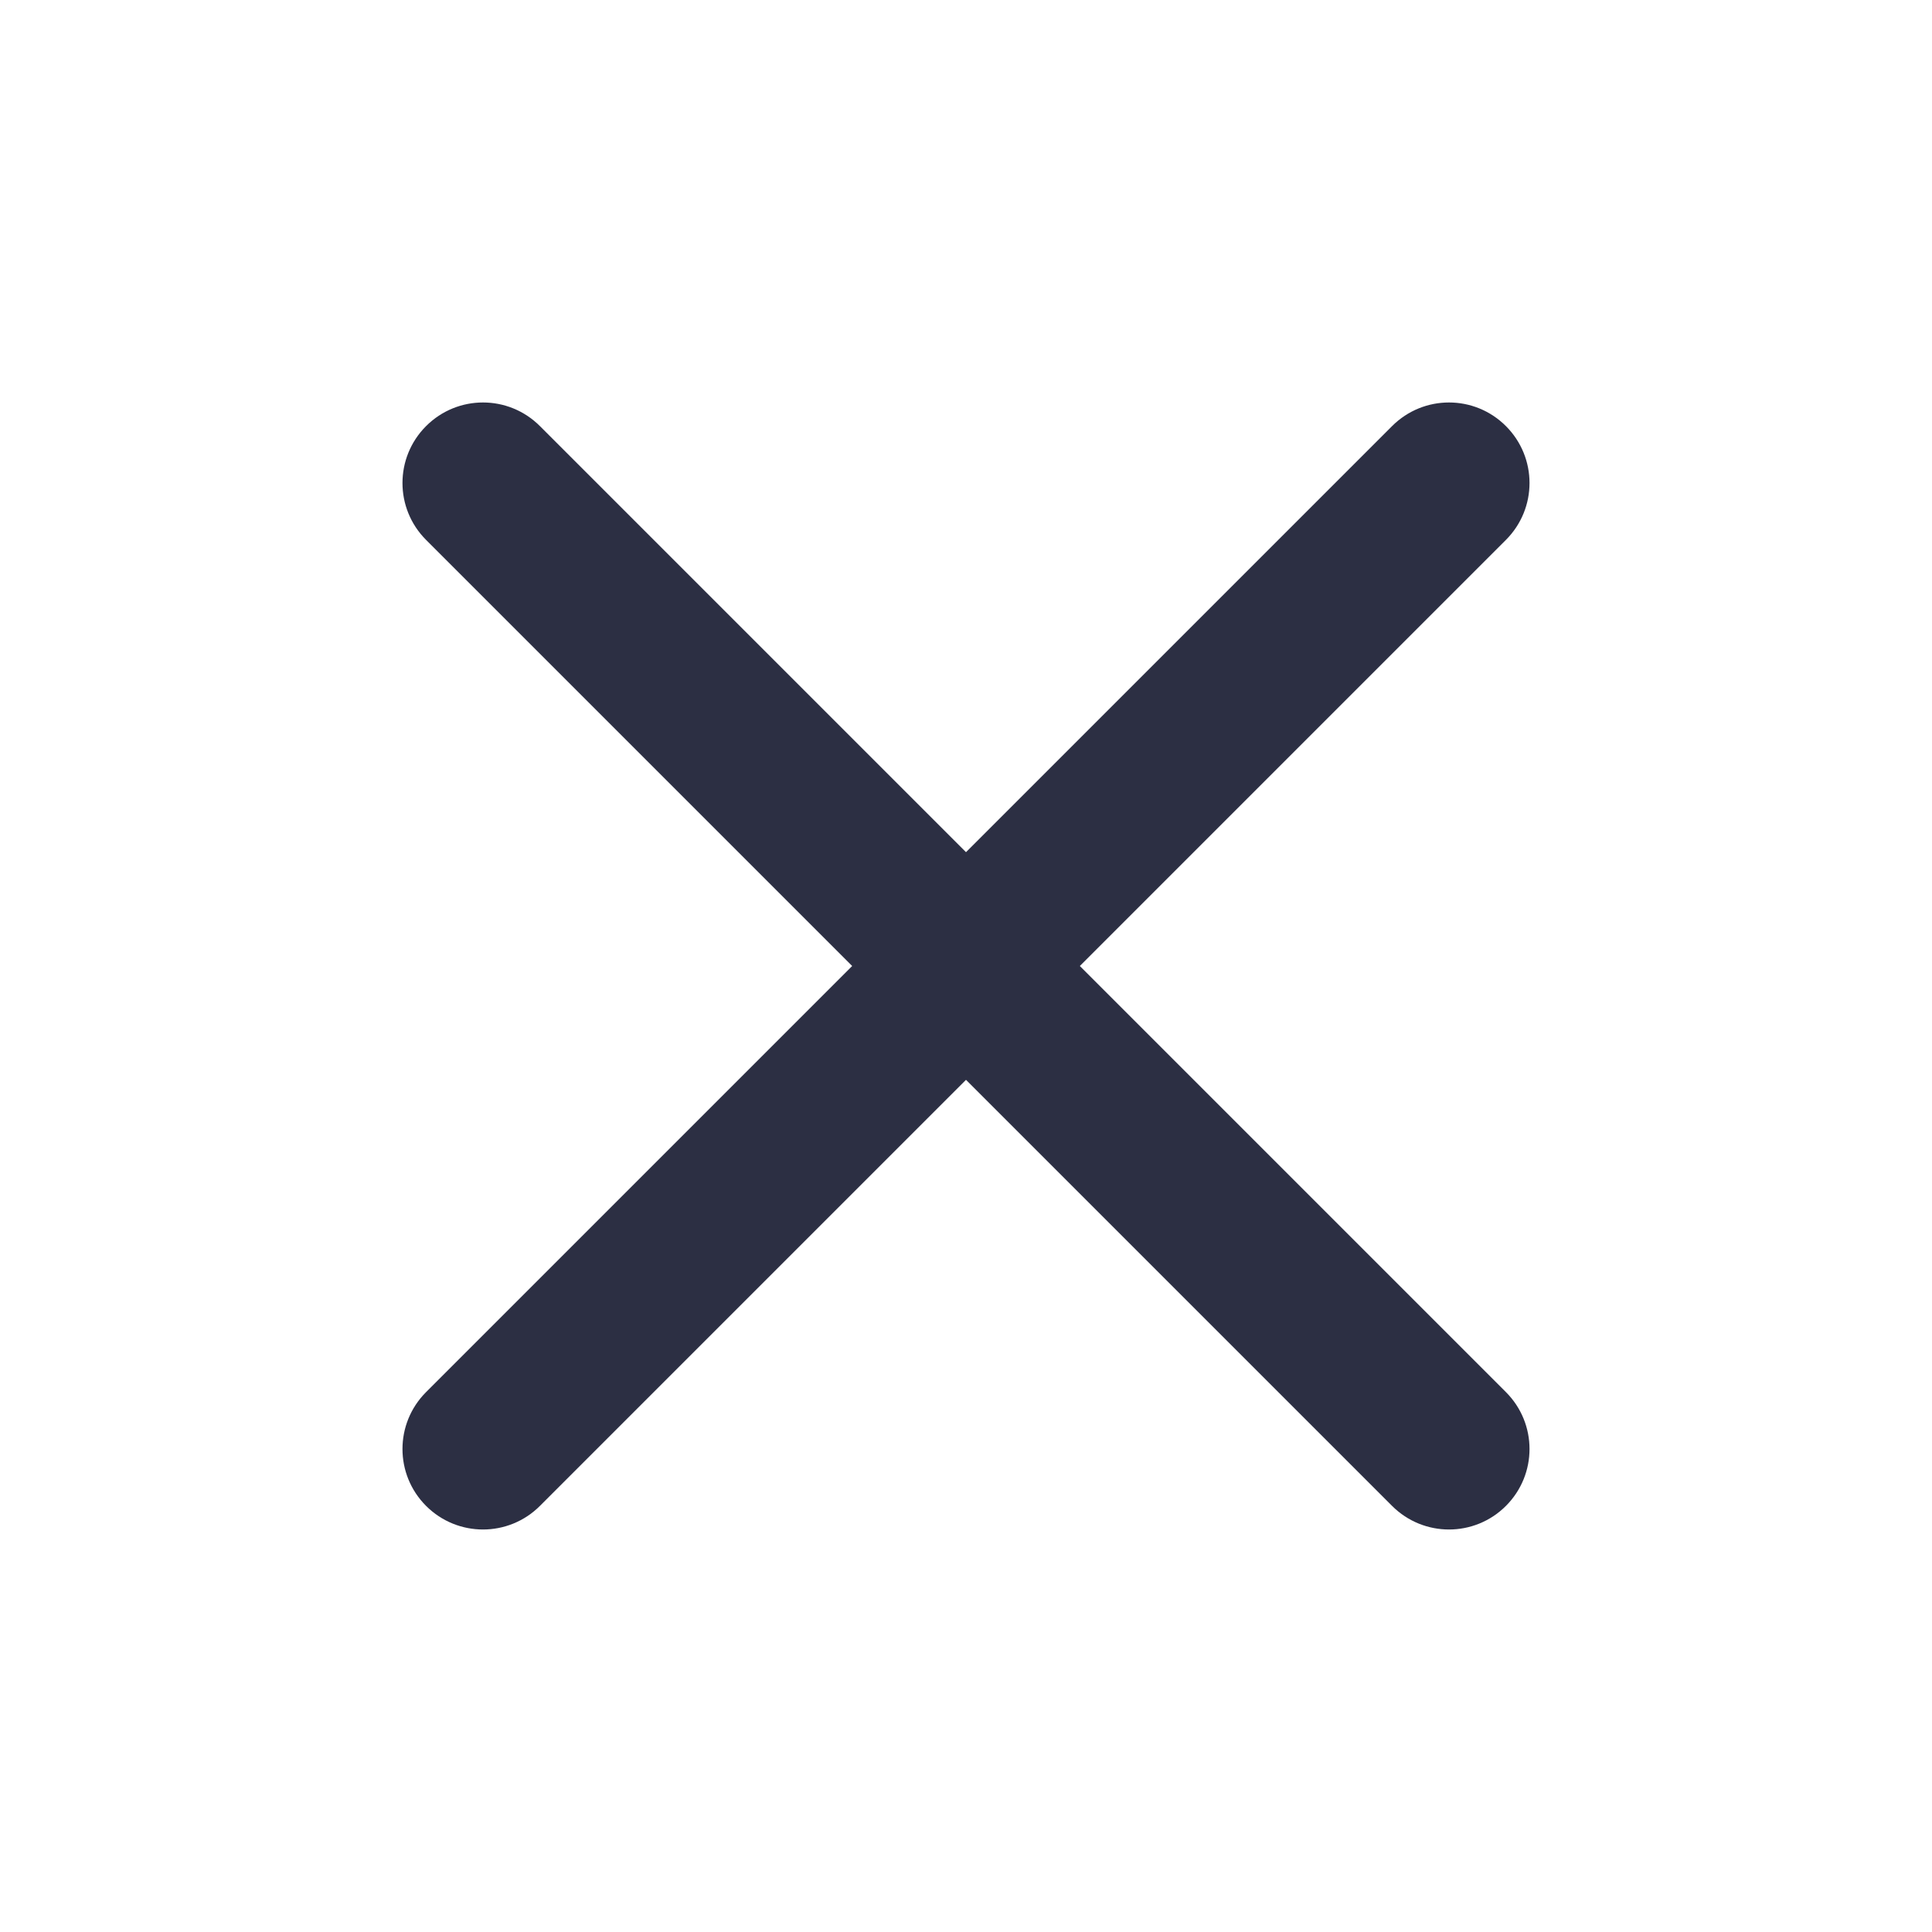
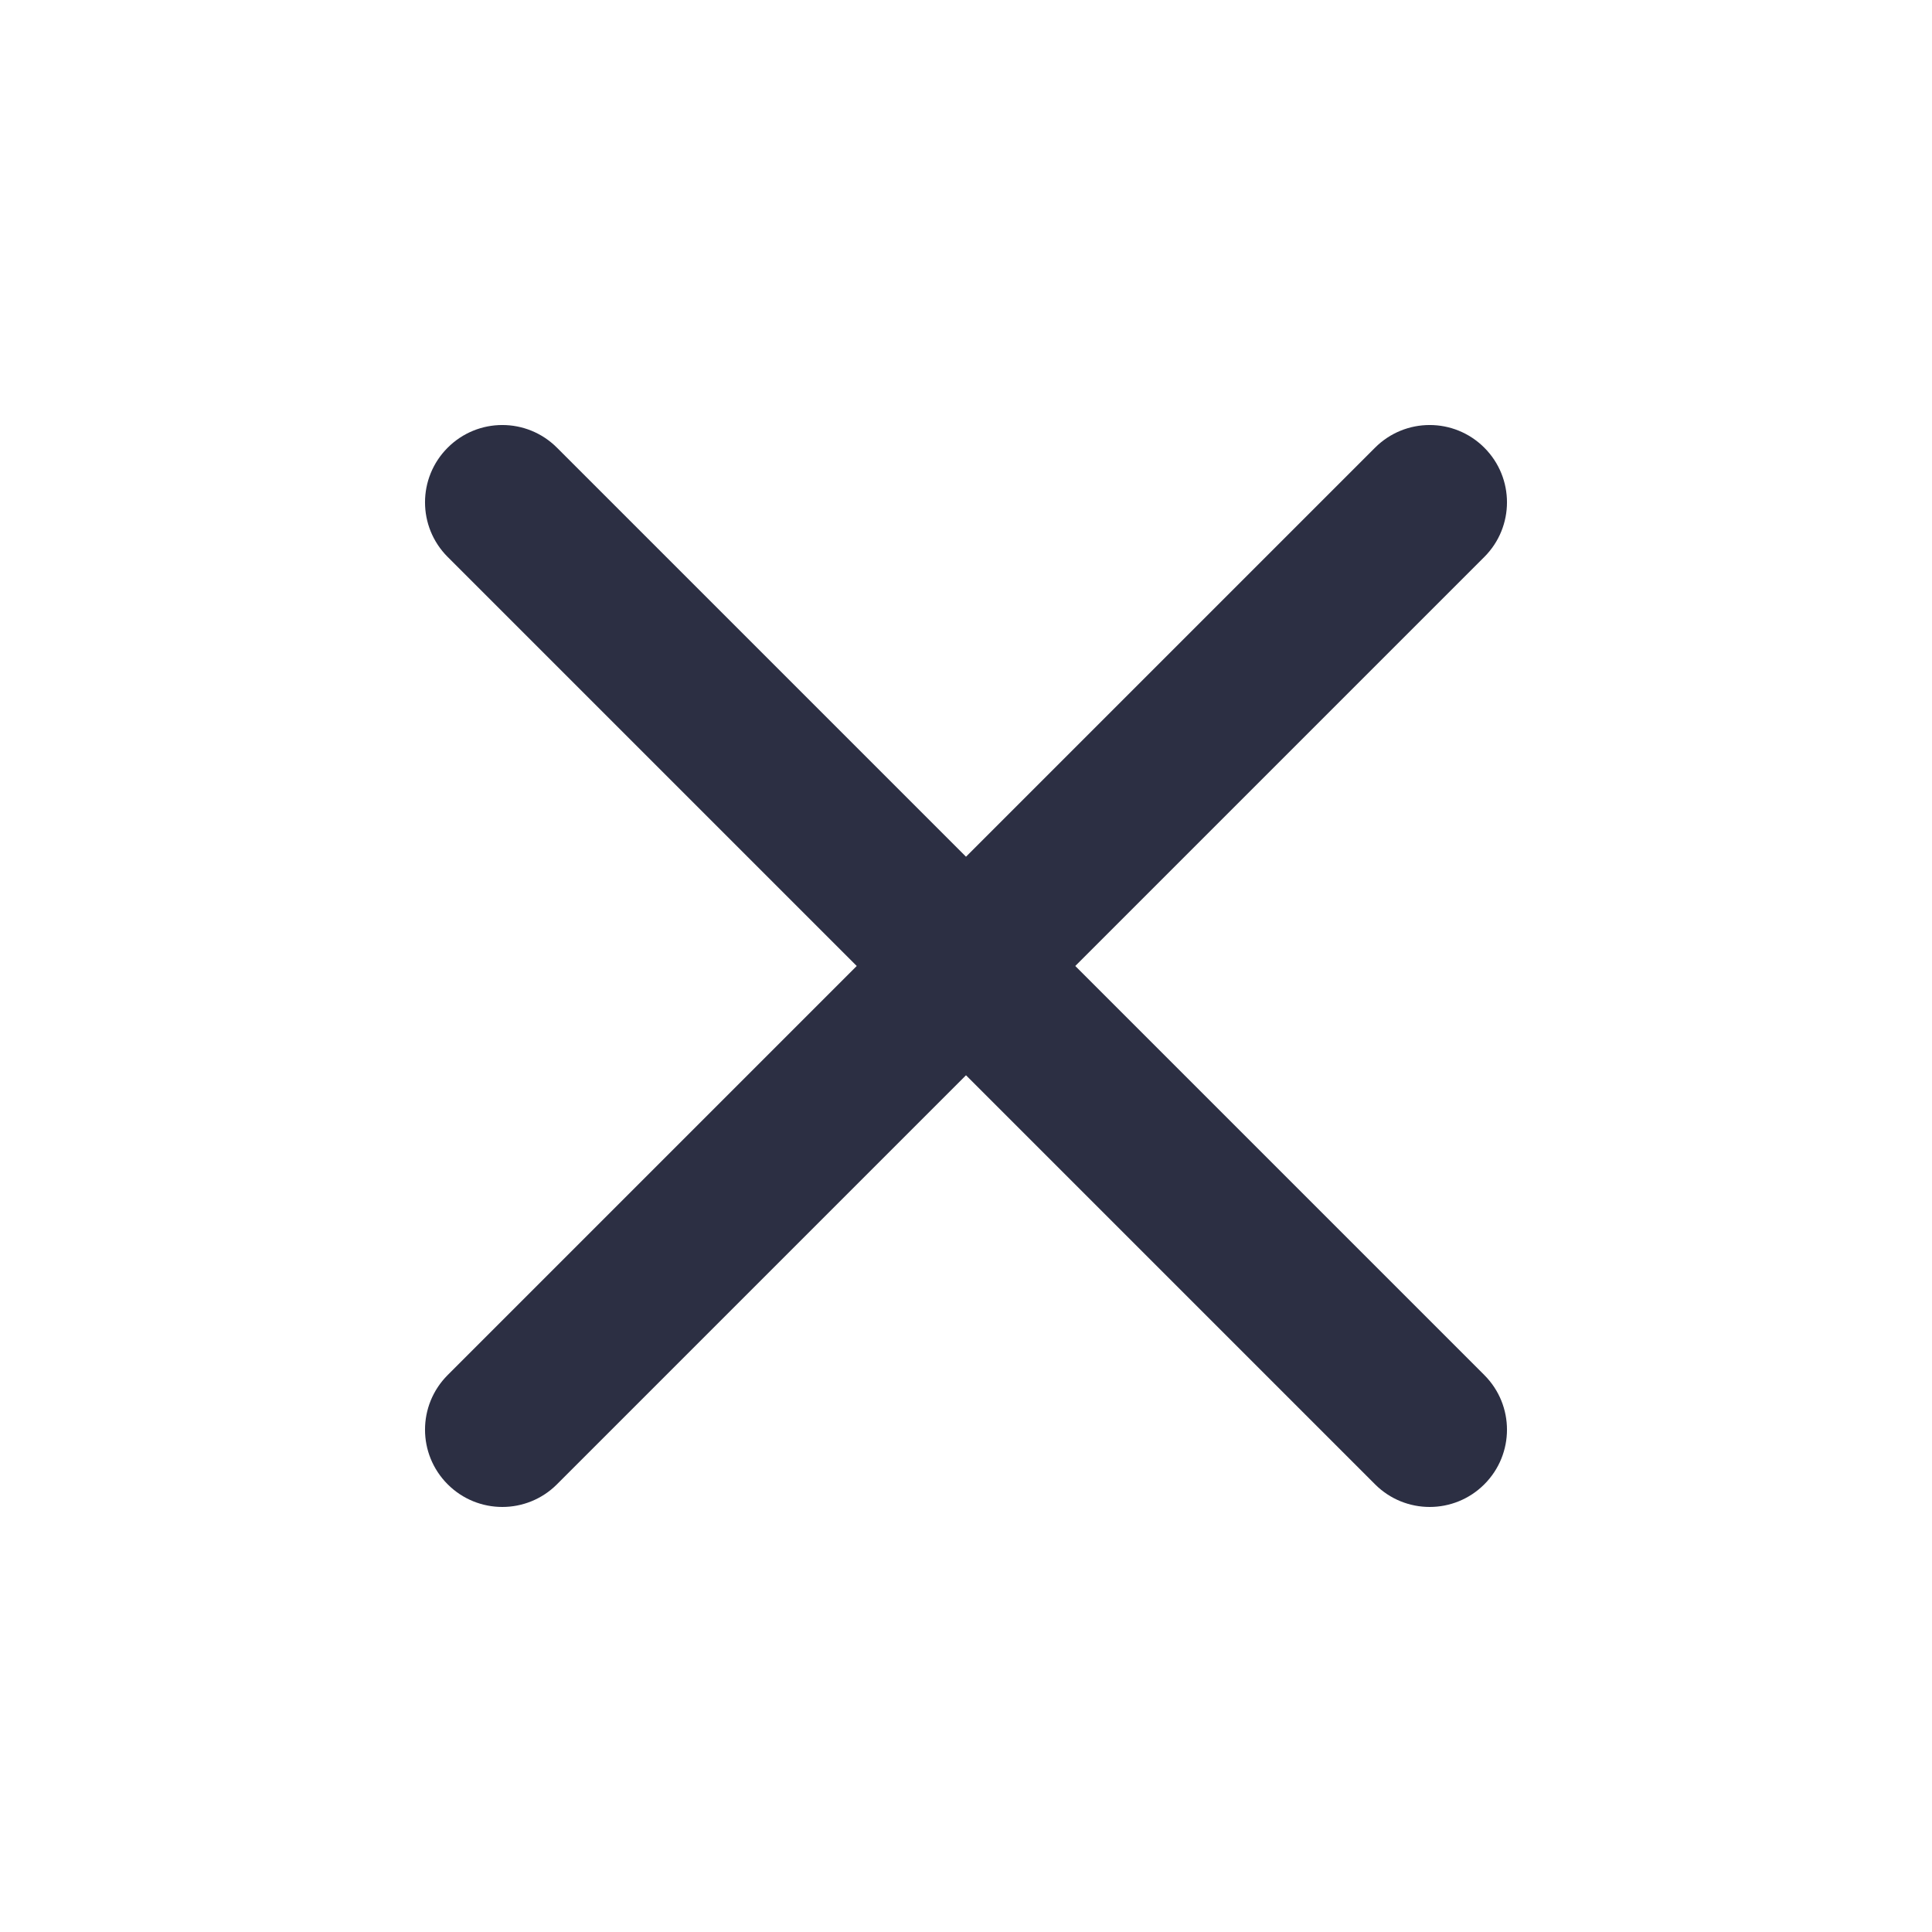
- <svg xmlns="http://www.w3.org/2000/svg" width="24" height="24" viewBox="0 0 24 24" fill="#2c2f43">
-   <path fill-rule="evenodd" clip-rule="evenodd" d="M13.414 12L18.707 6.707C19.098 6.316 19.098 5.684 18.707 5.293C18.316 4.902 17.684 4.902 17.293 5.293L12 10.586L6.707 5.293C6.316 4.902 5.684 4.902 5.293 5.293C4.902 5.684 4.902 6.316 5.293 6.707L10.586 12L5.293 17.293C4.902 17.684 4.902 18.316 5.293 18.707C5.488 18.902 5.744 19 6 19C6.256 19 6.512 18.902 6.707 18.707L12 13.414L17.293 18.707C17.488 18.902 17.744 19 18 19C18.256 19 18.512 18.902 18.707 18.707C19.098 18.316 19.098 17.684 18.707 17.293L13.414 12Z" fill="#2c2f43" />
+ <svg xmlns="http://www.w3.org/2000/svg" width="25" height="25" viewBox="0 0 25 25" fill="none">
+   <path fill-rule="evenodd" clip-rule="evenodd" d="M13.914 12.5L19.207 7.207C19.598 6.816 19.598 6.184 19.207 5.793C18.816 5.402 18.184 5.402 17.793 5.793L12.5 11.086L7.207 5.793C6.816 5.402 6.184 5.402 5.793 5.793C5.402 6.184 5.402 6.816 5.793 7.207L11.086 12.5L5.793 17.793C5.402 18.184 5.402 18.816 5.793 19.207C5.988 19.402 6.244 19.5 6.5 19.5C6.756 19.5 7.012 19.402 7.207 19.207L12.5 13.914L17.793 19.207C17.988 19.402 18.244 19.5 18.5 19.5C18.756 19.5 19.012 19.402 19.207 19.207C19.598 18.816 19.598 18.184 19.207 17.793L13.914 12.5Z" fill="#2C2F43" />
</svg>
